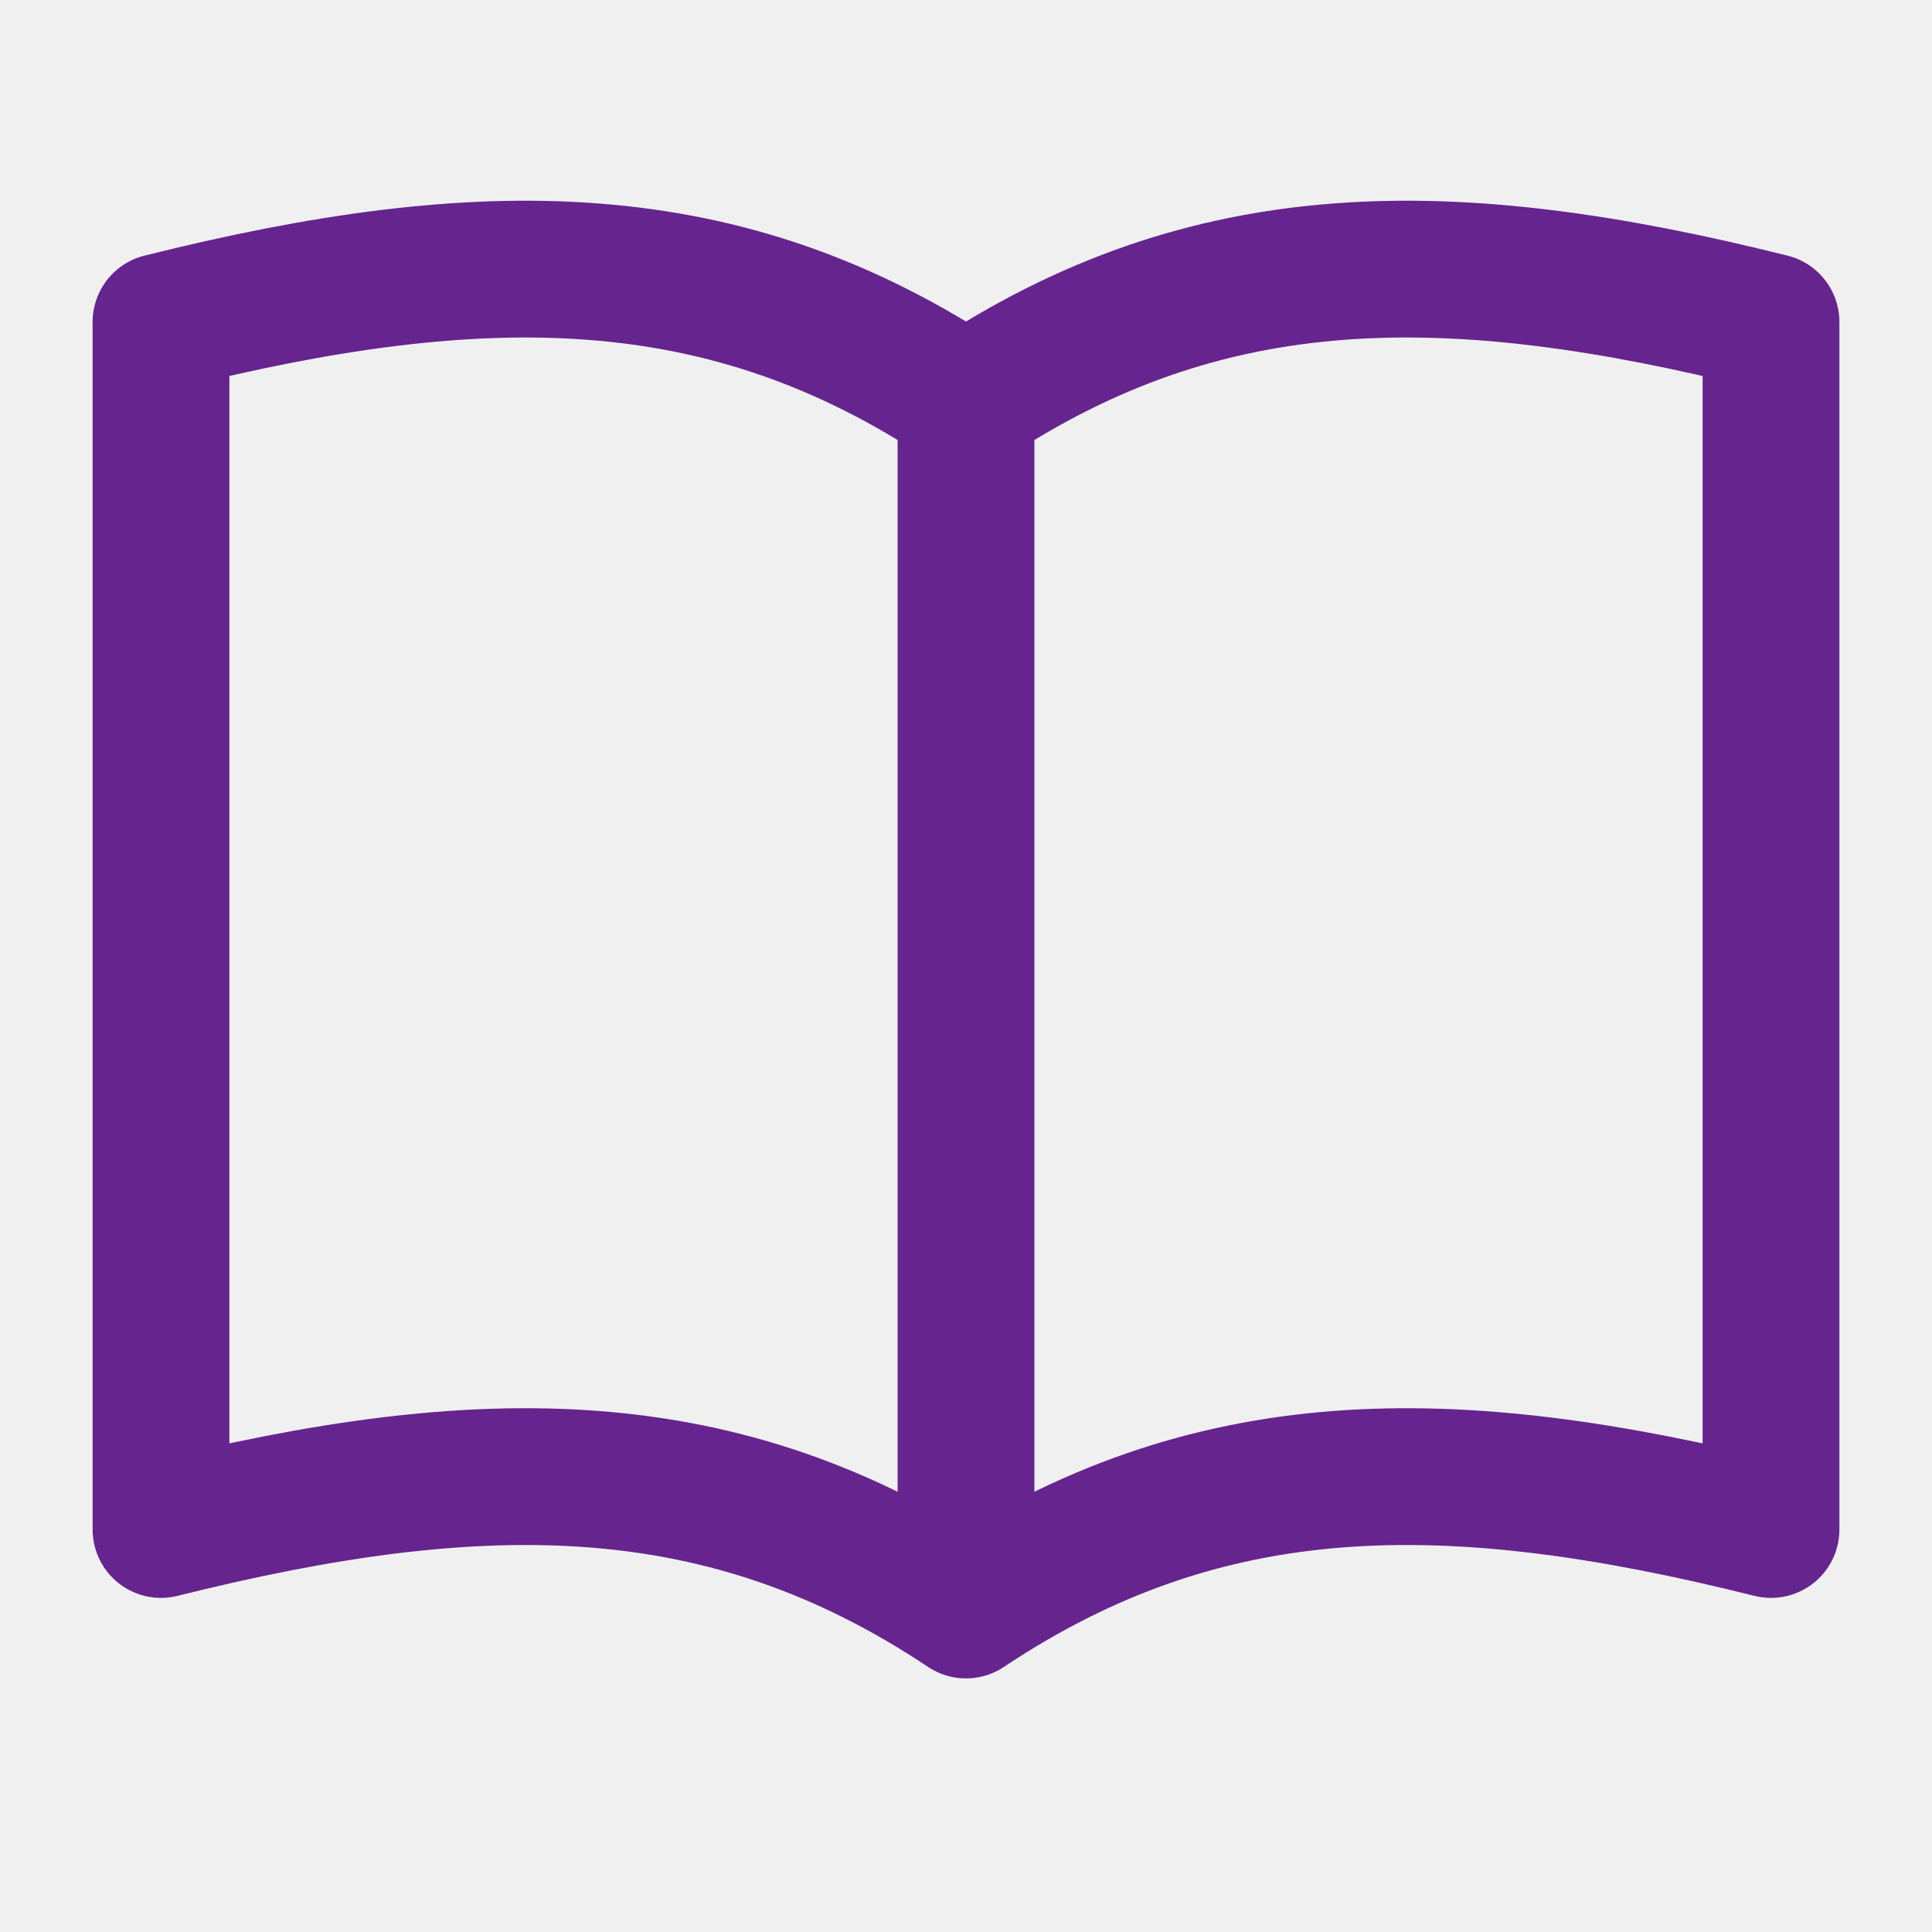
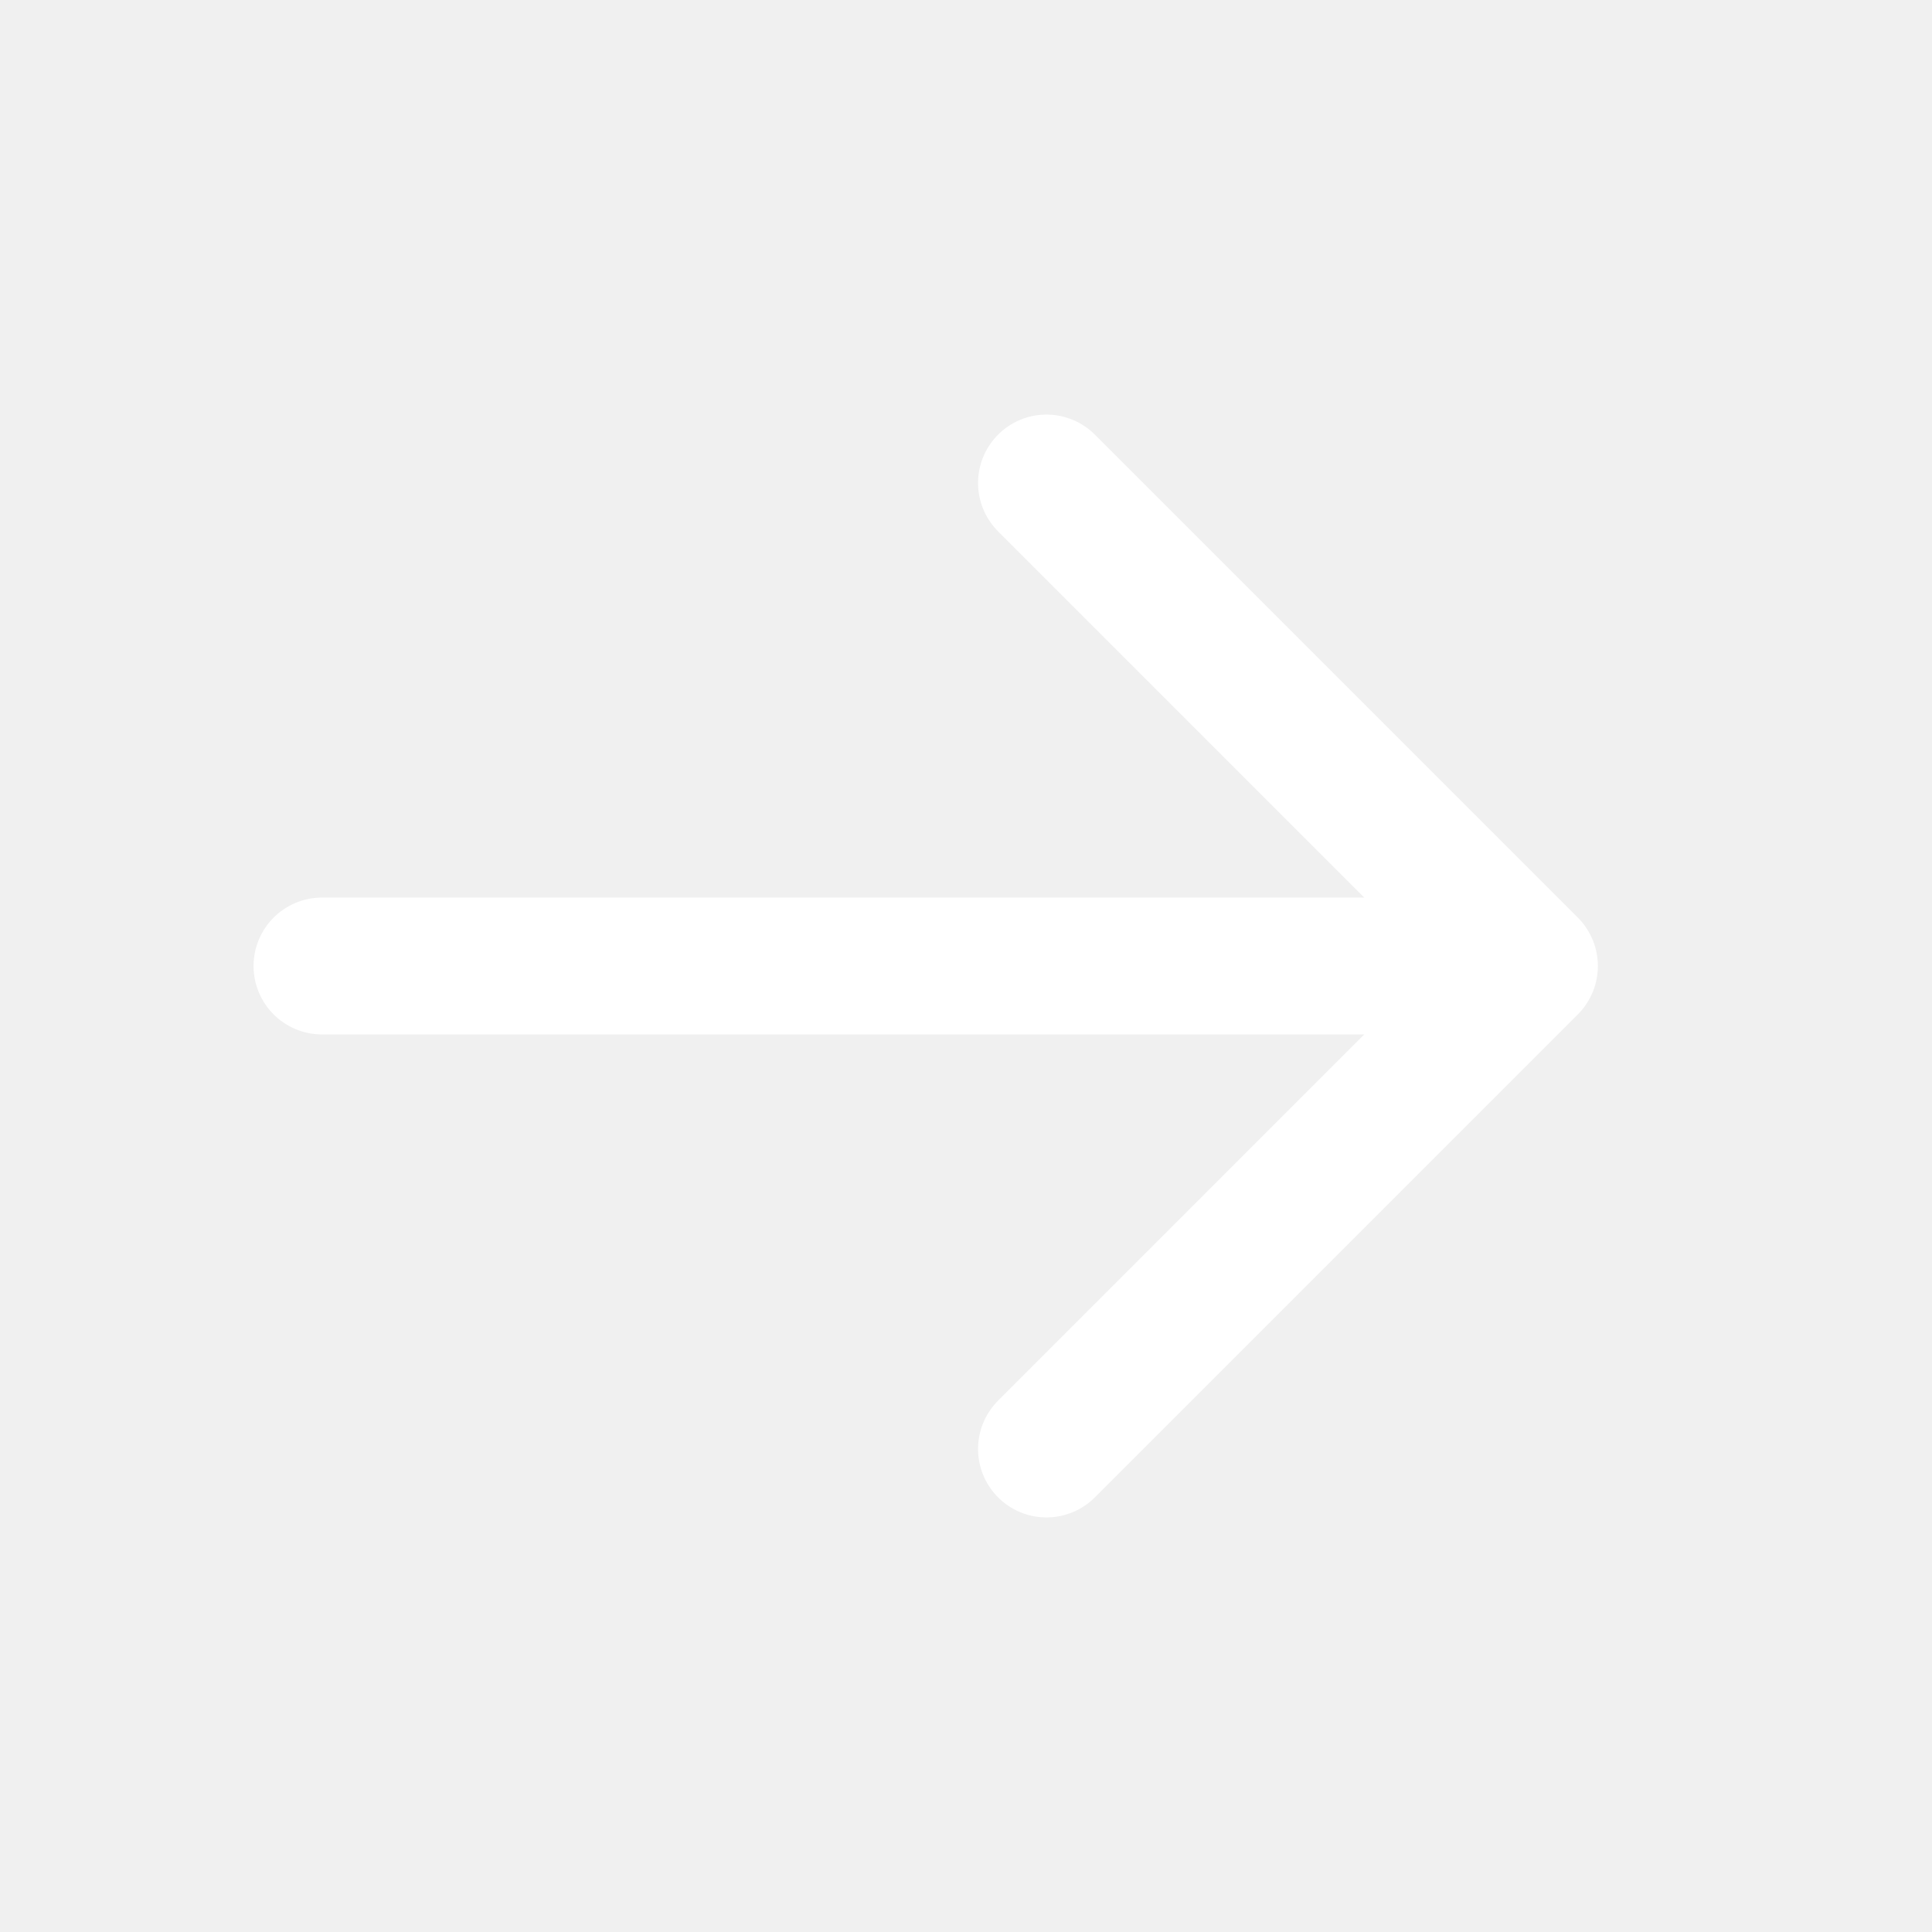
- <svg xmlns="http://www.w3.org/2000/svg" preserveAspectRatio="none" overflow="visible" style="display: block;" width="15" height="15" viewBox="0 0 15 15" fill="none">
+ <svg xmlns="http://www.w3.org/2000/svg" preserveAspectRatio="none" overflow="visible" style="display: block;" width="17" height="17" viewBox="0 0 17 17" fill="none">
  <g id="svg">
-     <path id="Vector" d="M7.5 12.5C9.375 11.25 11.25 11.25 13.75 11.875V2.5C11.25 1.875 9.375 1.875 7.5 3.125C5.625 1.875 3.75 1.875 1.25 2.5V11.875C3.75 11.25 5.625 11.25 7.5 12.5ZM7.5 3.125V12.5" stroke-width="1.062" stroke-linecap="round" stroke-linejoin="round" stroke="#66248E" />
+     <path id="Vector" d="M2.833 8.5H13.458M9.208 12.75L13.458 8.5L9.208 4.25" stroke-width="1.204" stroke-linecap="round" stroke-linejoin="round" stroke="white" />
  </g>
</svg>
